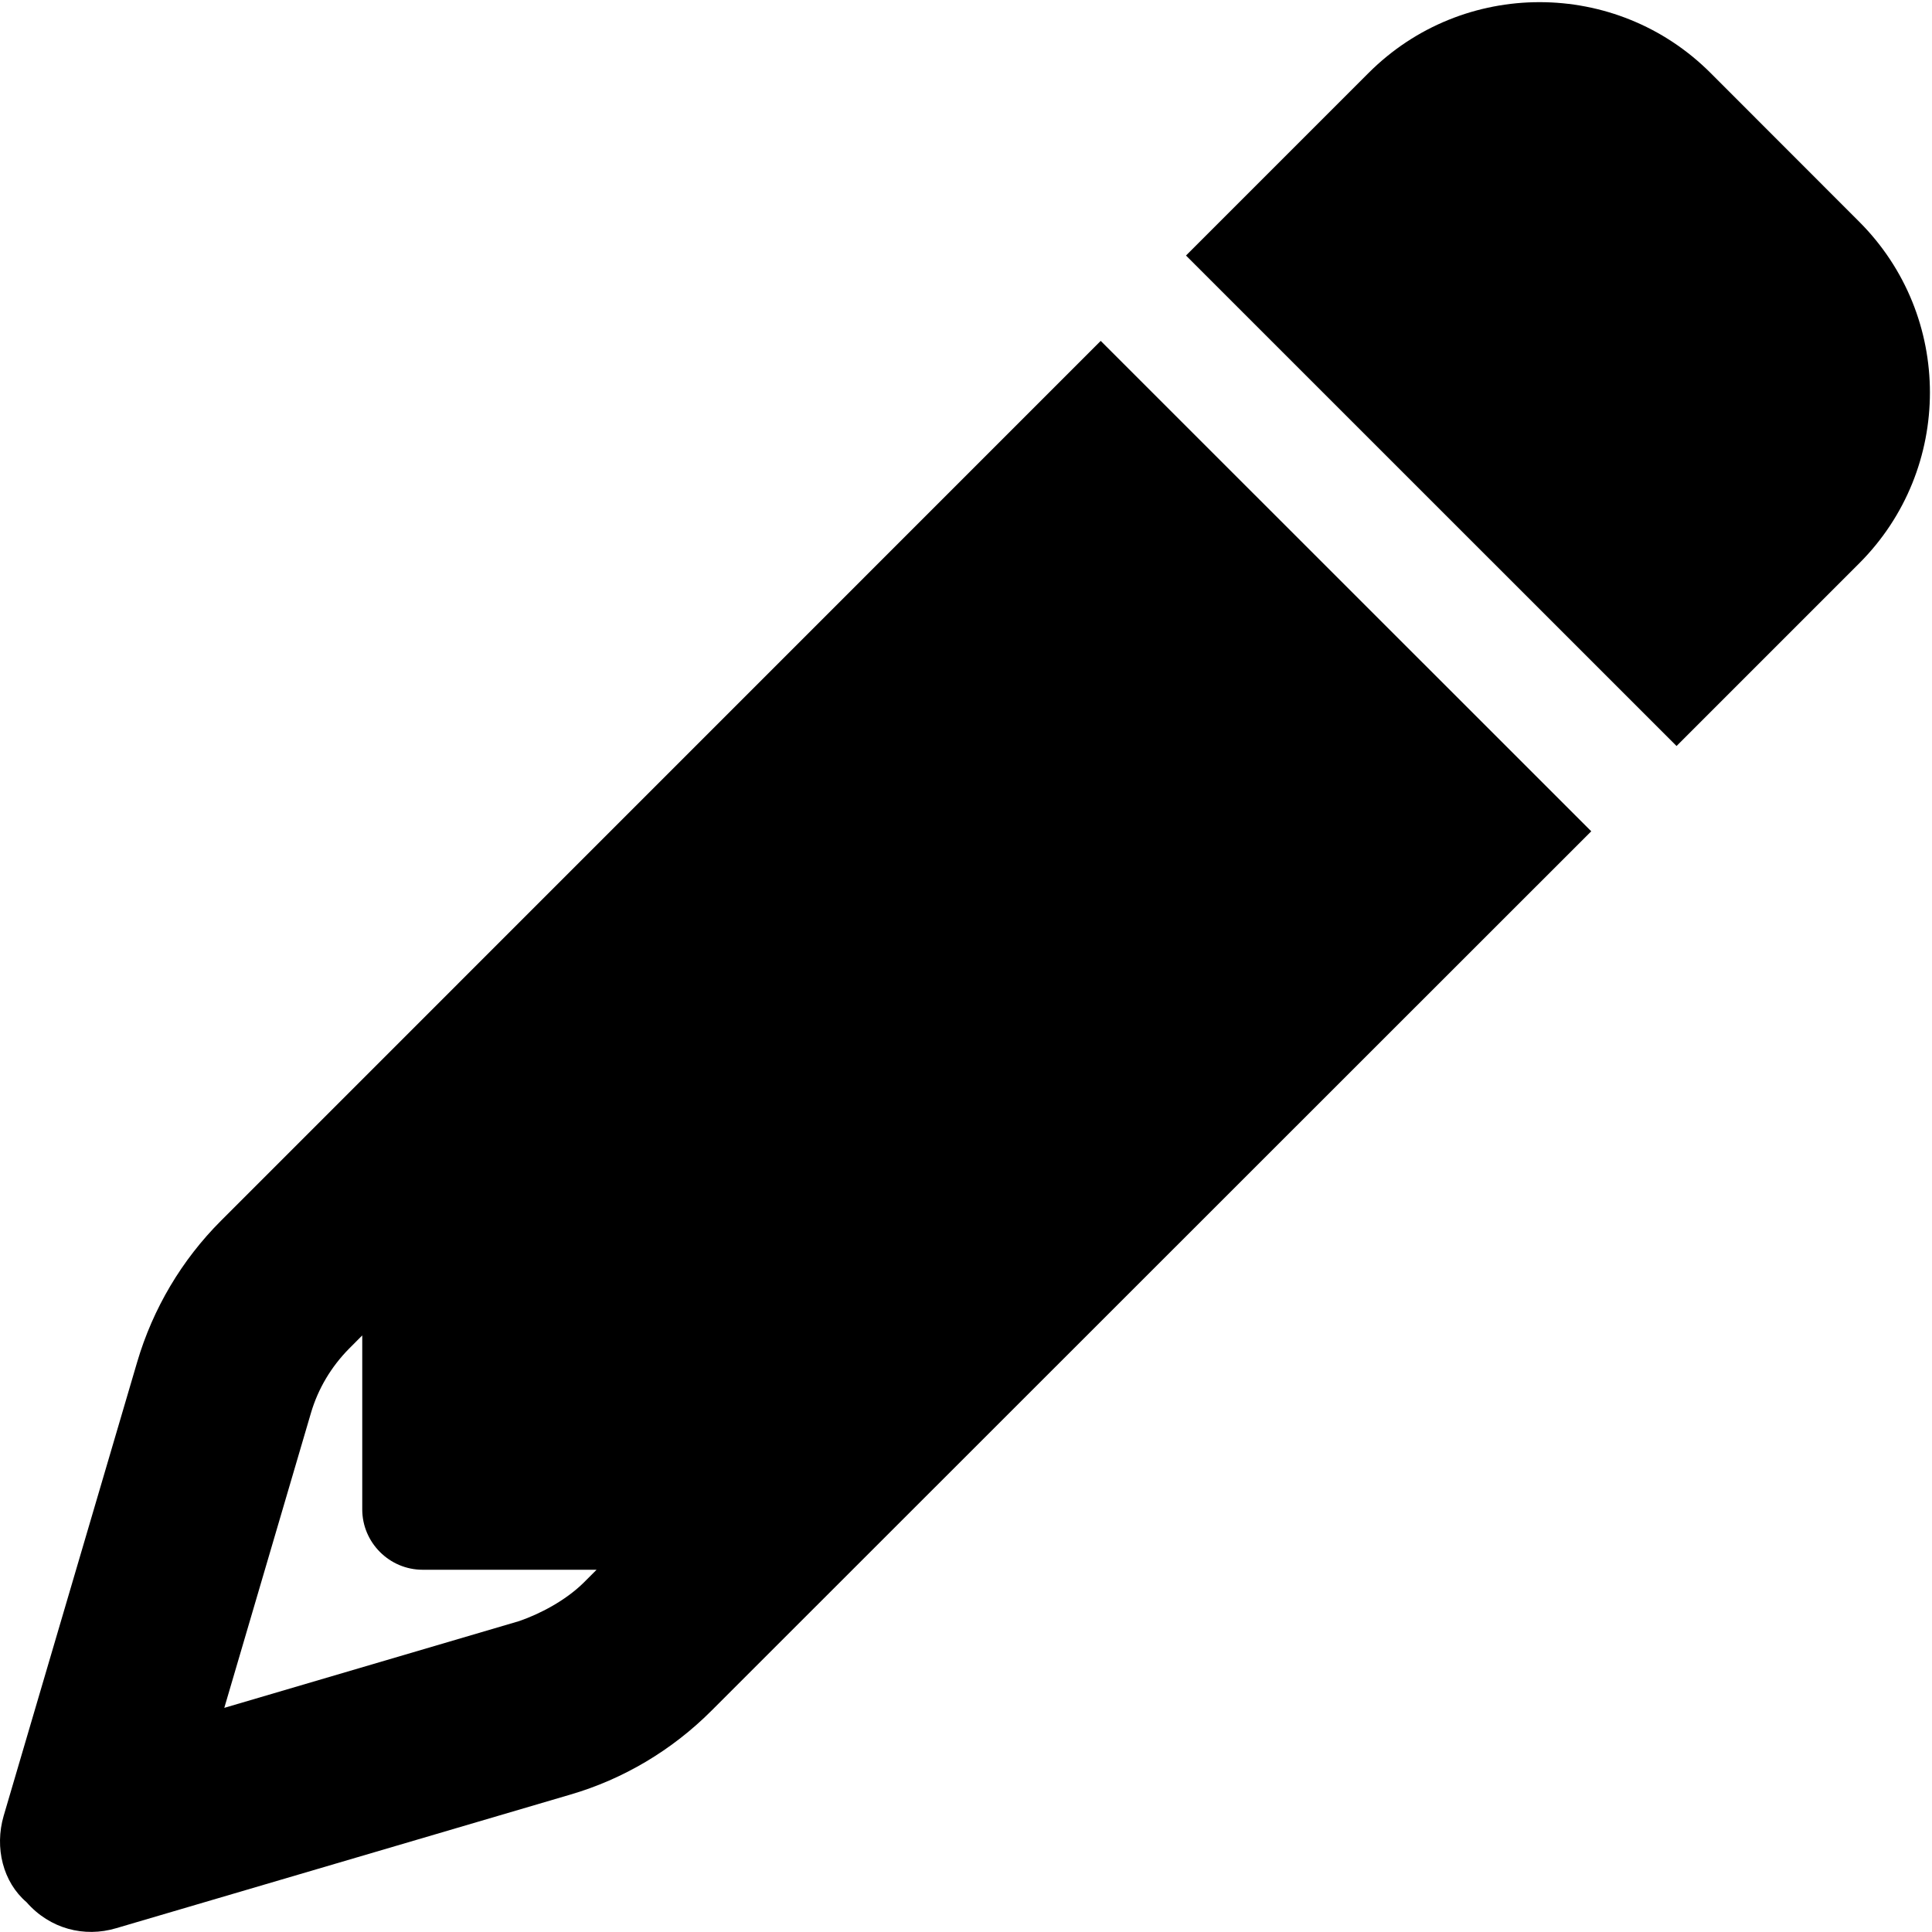
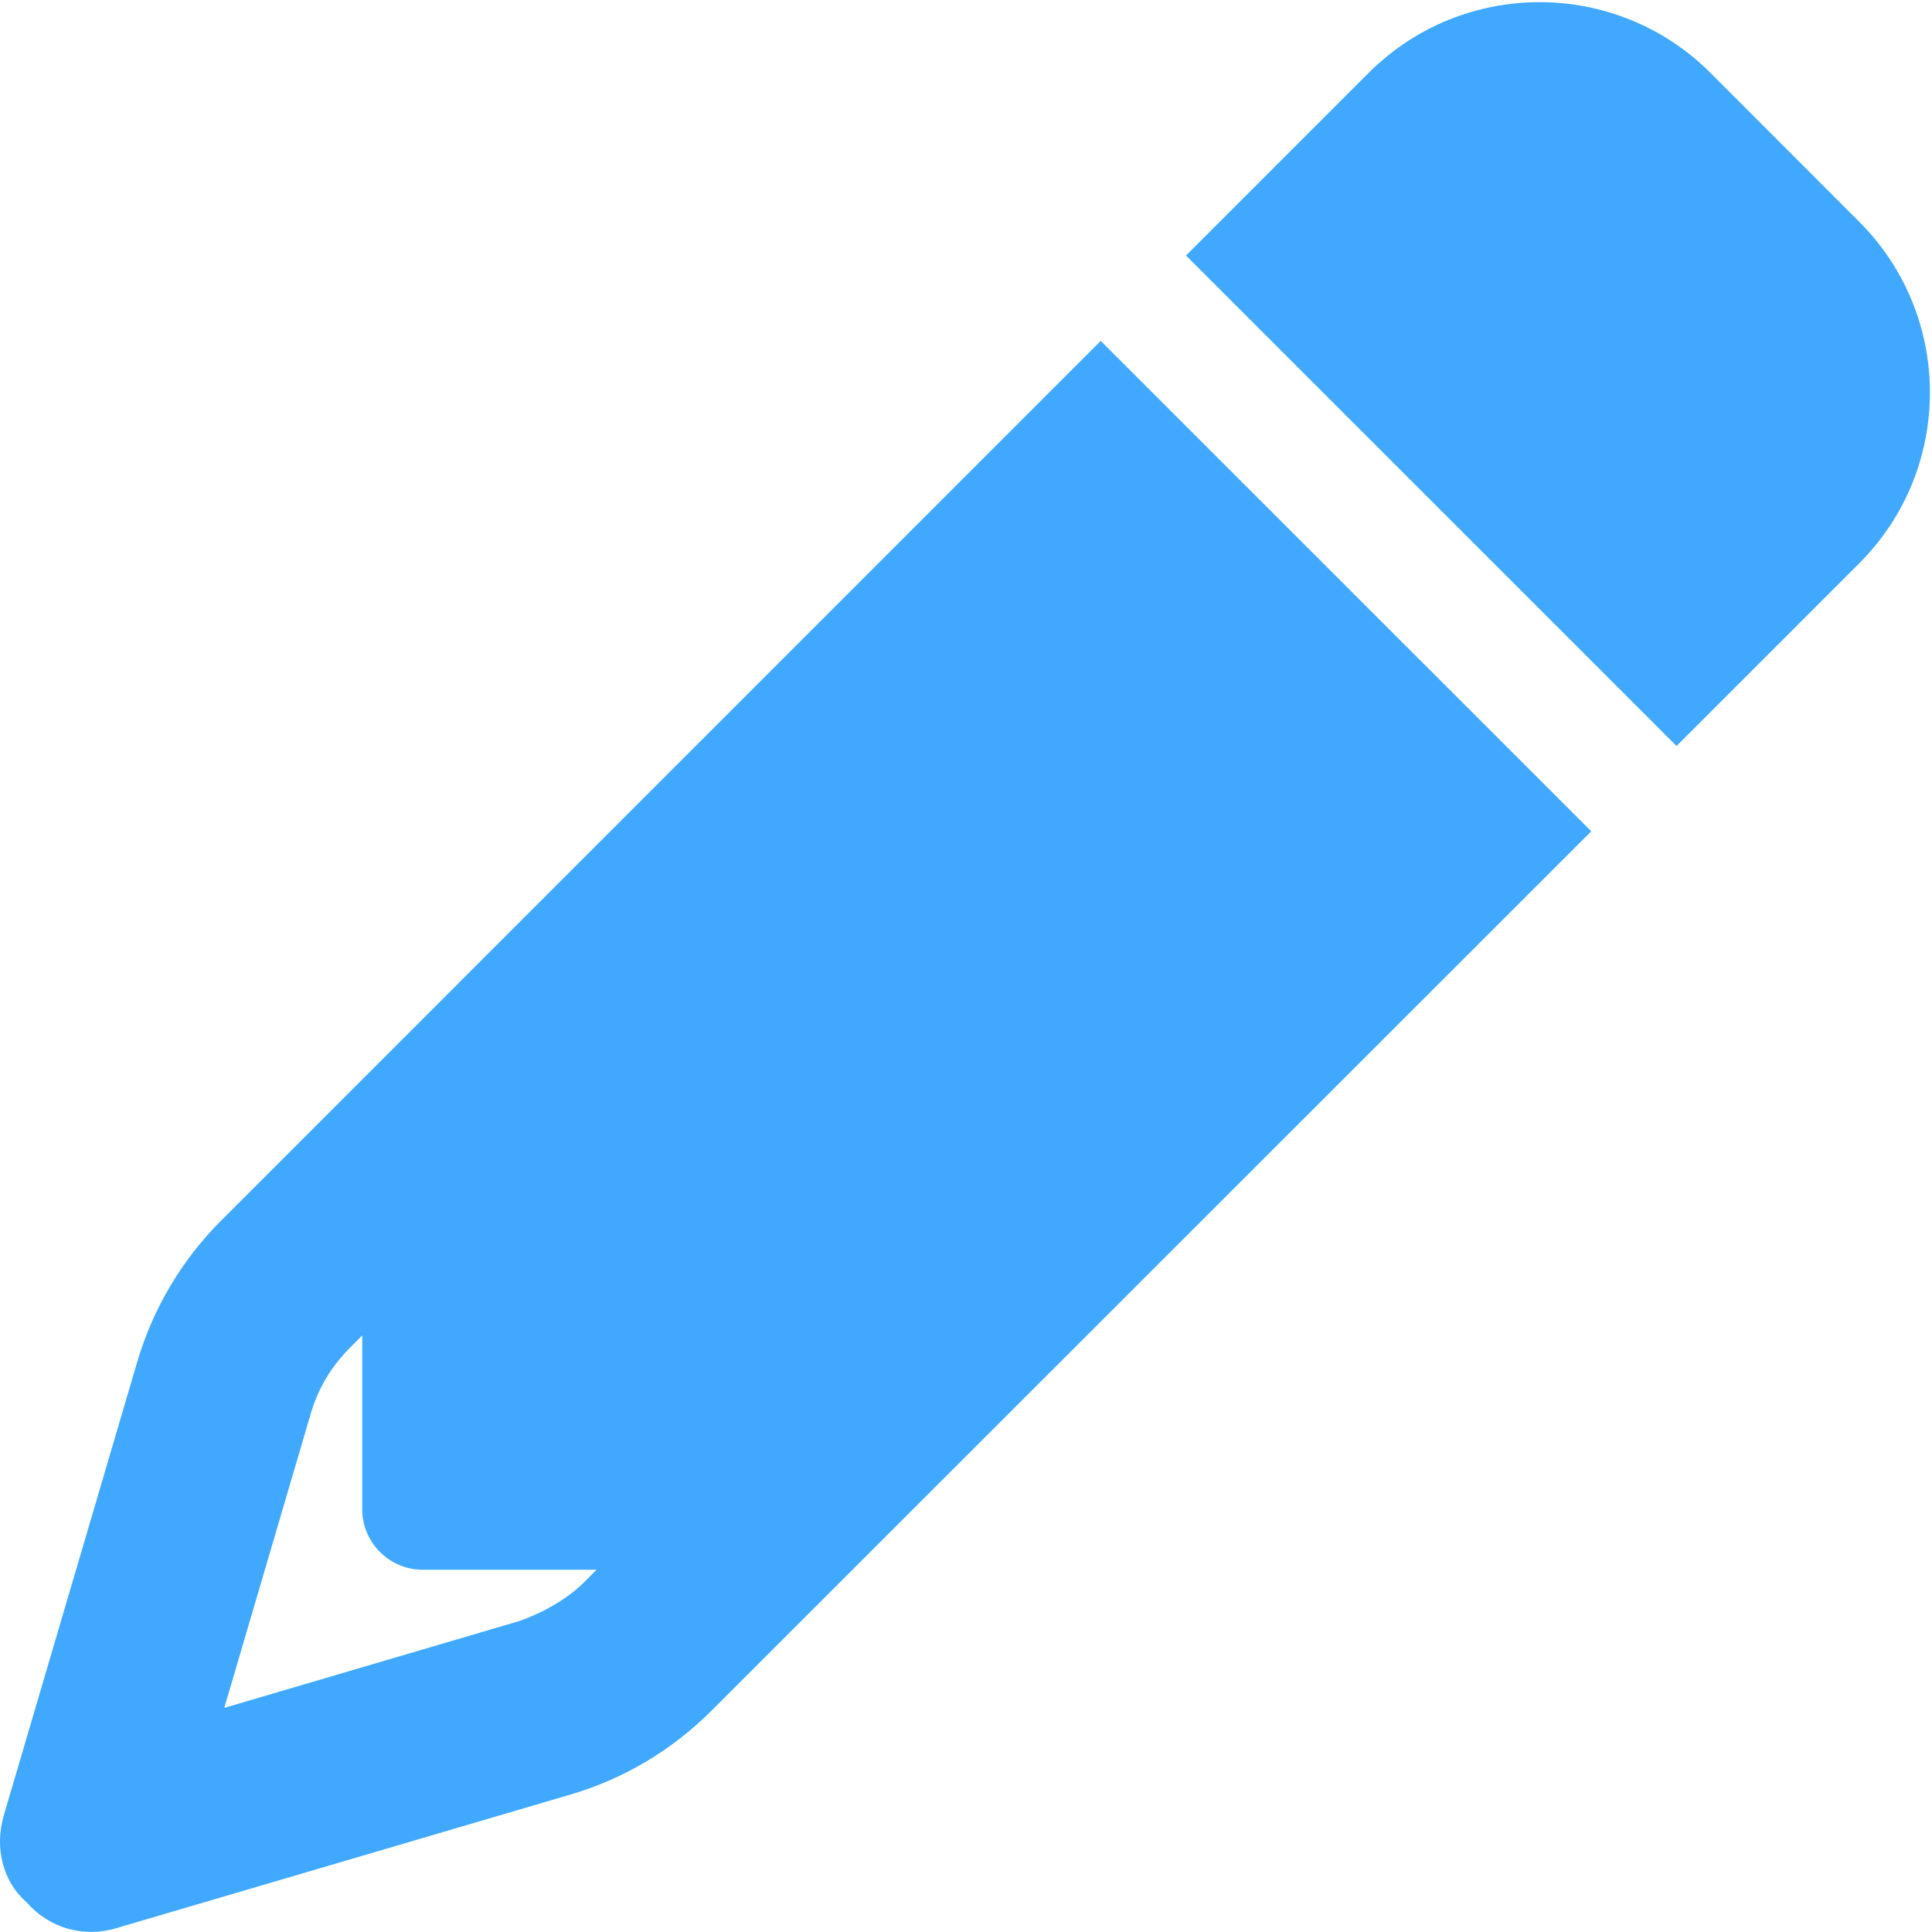
- <svg xmlns="http://www.w3.org/2000/svg" height="16px" width="16px" viewBox="0 0 512 512">
+ <svg xmlns="http://www.w3.org/2000/svg" style="enable-background:new 0 0 477.526 477.526; fill: #40a9ff;" height="16px" width="16px" viewBox="0 0 512 512">
  <path d="M421.7 220.3L188.5 453.4L154.6 419.5L158.1 416H112C103.2 416 96 408.8 96 400V353.9L92.51 357.4C87.78 362.2 84.31 368 82.42 374.4L59.44 452.6L137.6 429.6C143.1 427.7 149.8 424.2 154.6 419.5L188.5 453.4C178.1 463.8 165.2 471.5 151.1 475.6L30.77 511C22.35 513.5 13.24 511.2 7.03 504.1C.82 498.8-1.502 489.7 .976 481.2L36.37 360.9C40.53 346.8 48.16 333.9 58.57 323.5L291.7 90.34L421.7 220.3zM492.7 58.75C517.7 83.74 517.7 124.3 492.7 149.3L444.3 197.7L314.3 67.72L362.7 19.32C387.7-5.678 428.3-5.678 453.3 19.32L492.7 58.75z" />
</svg>
